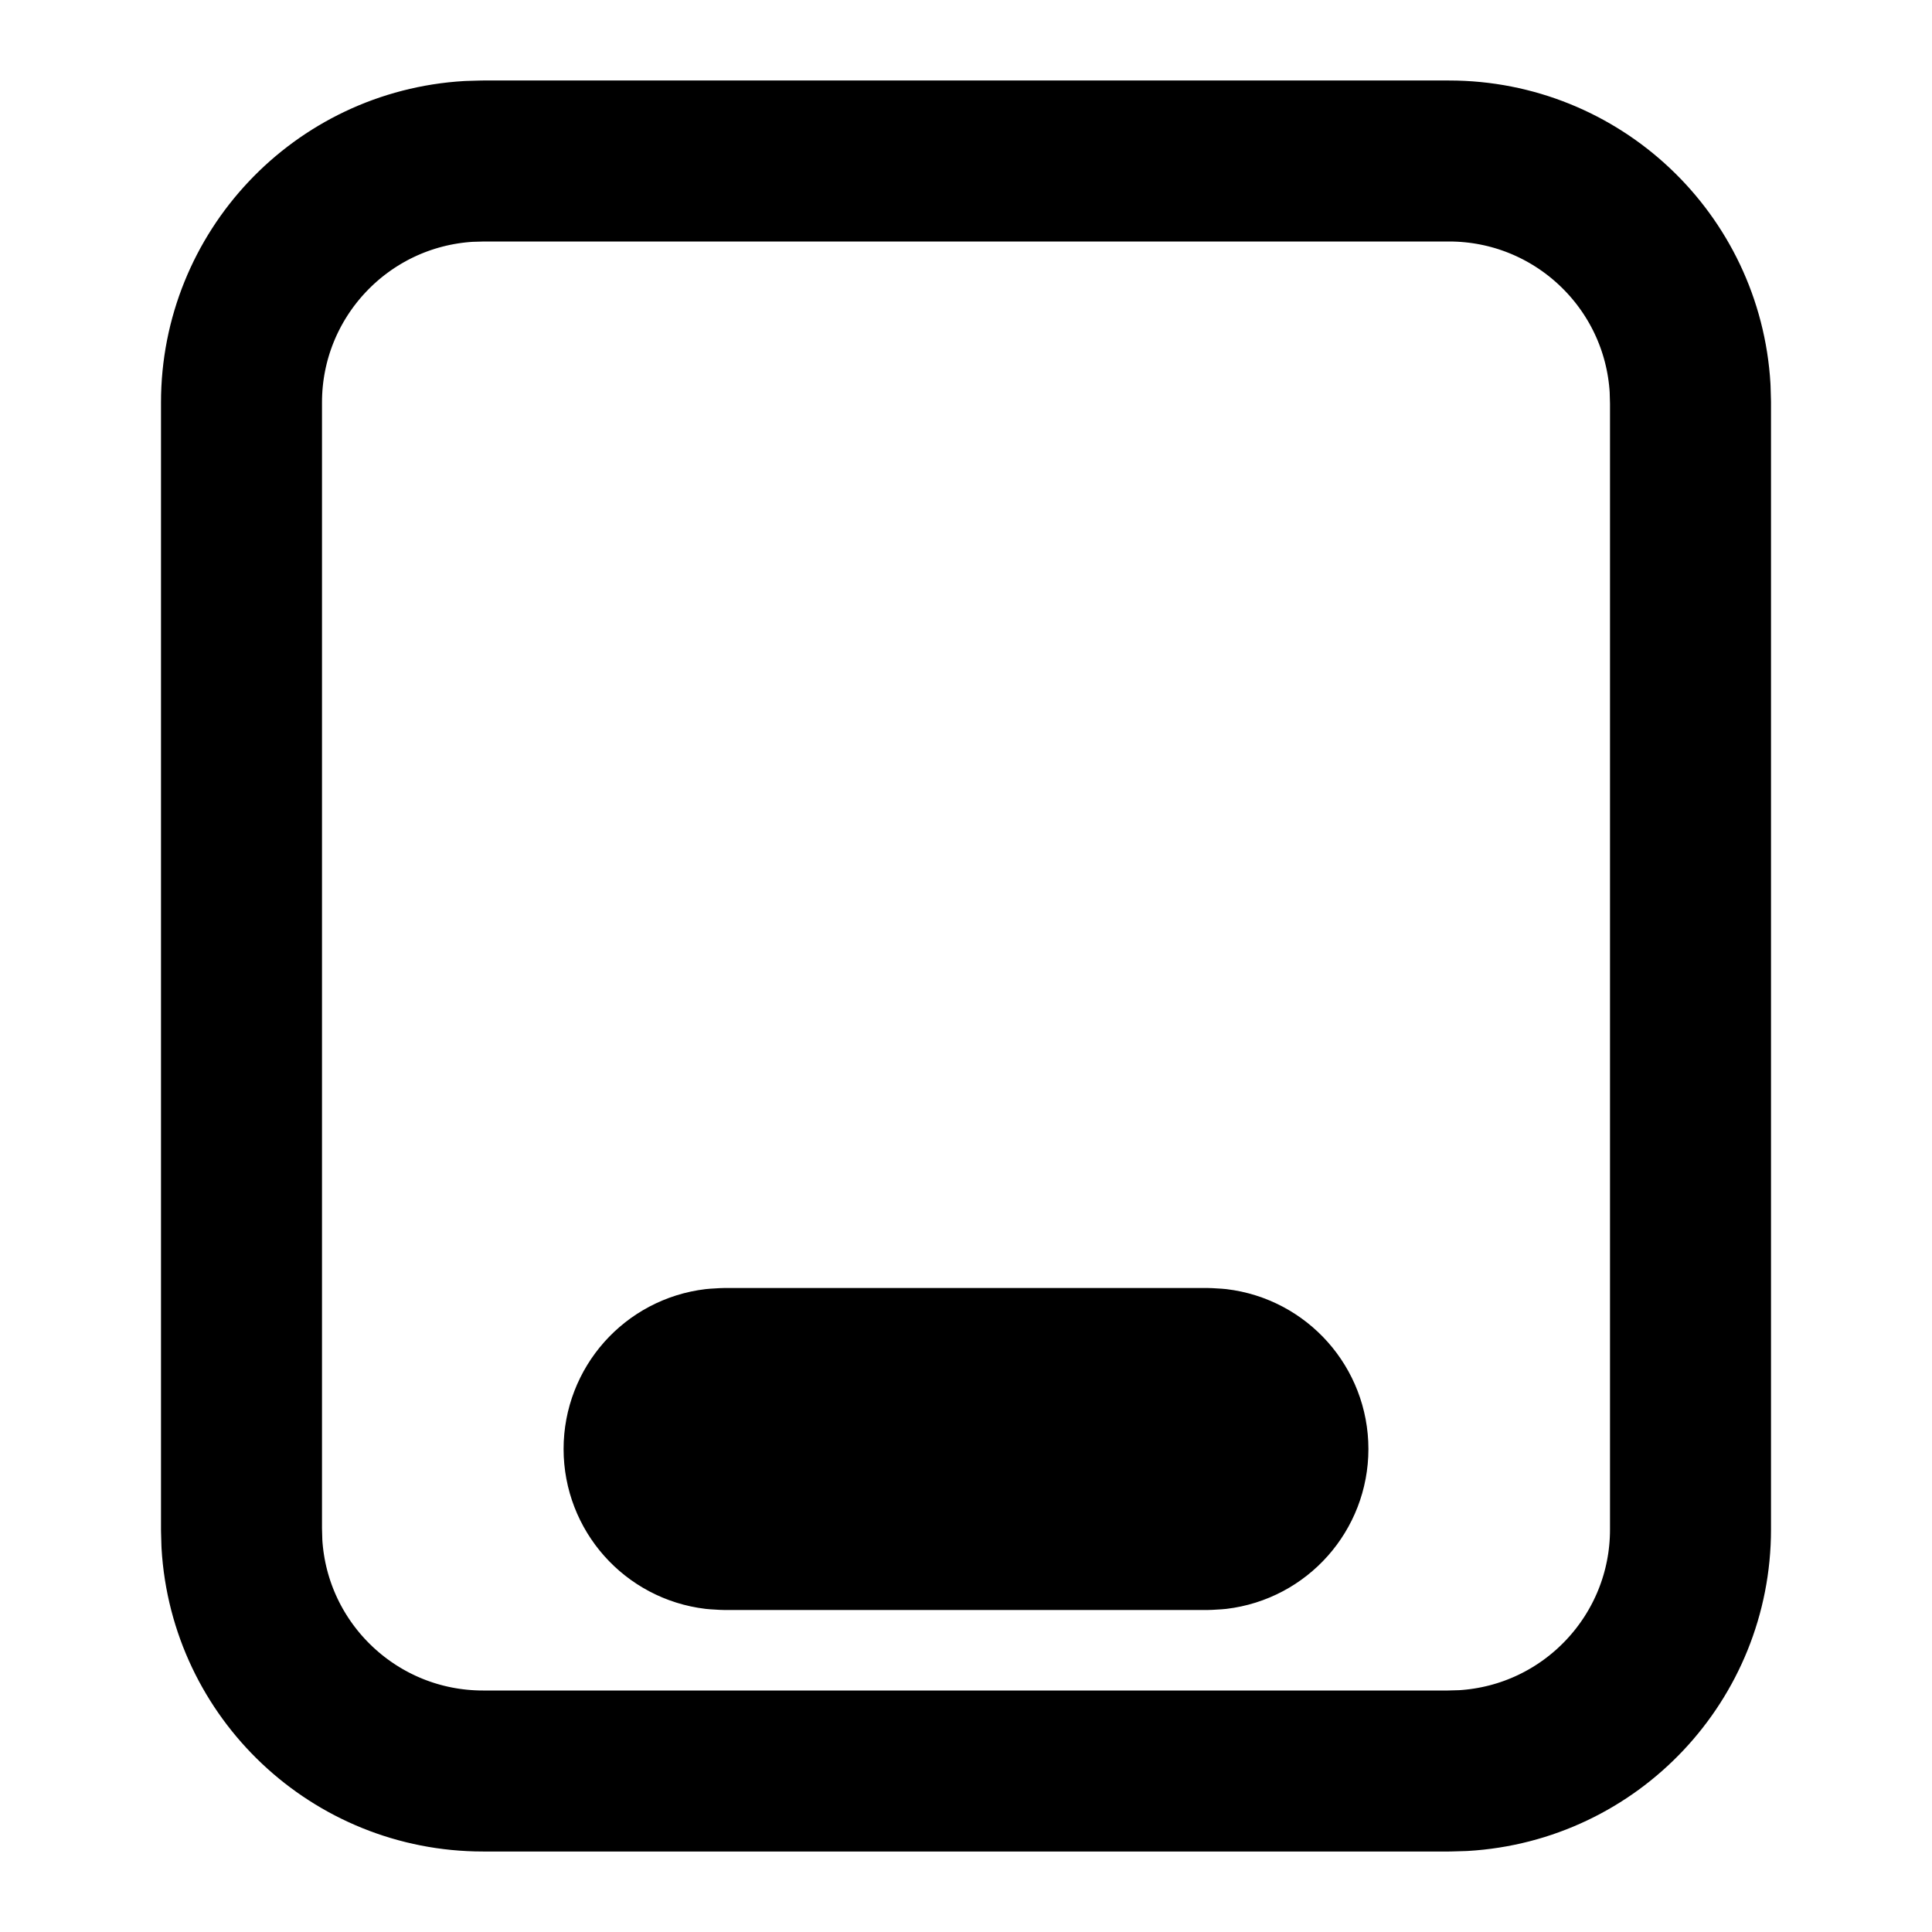
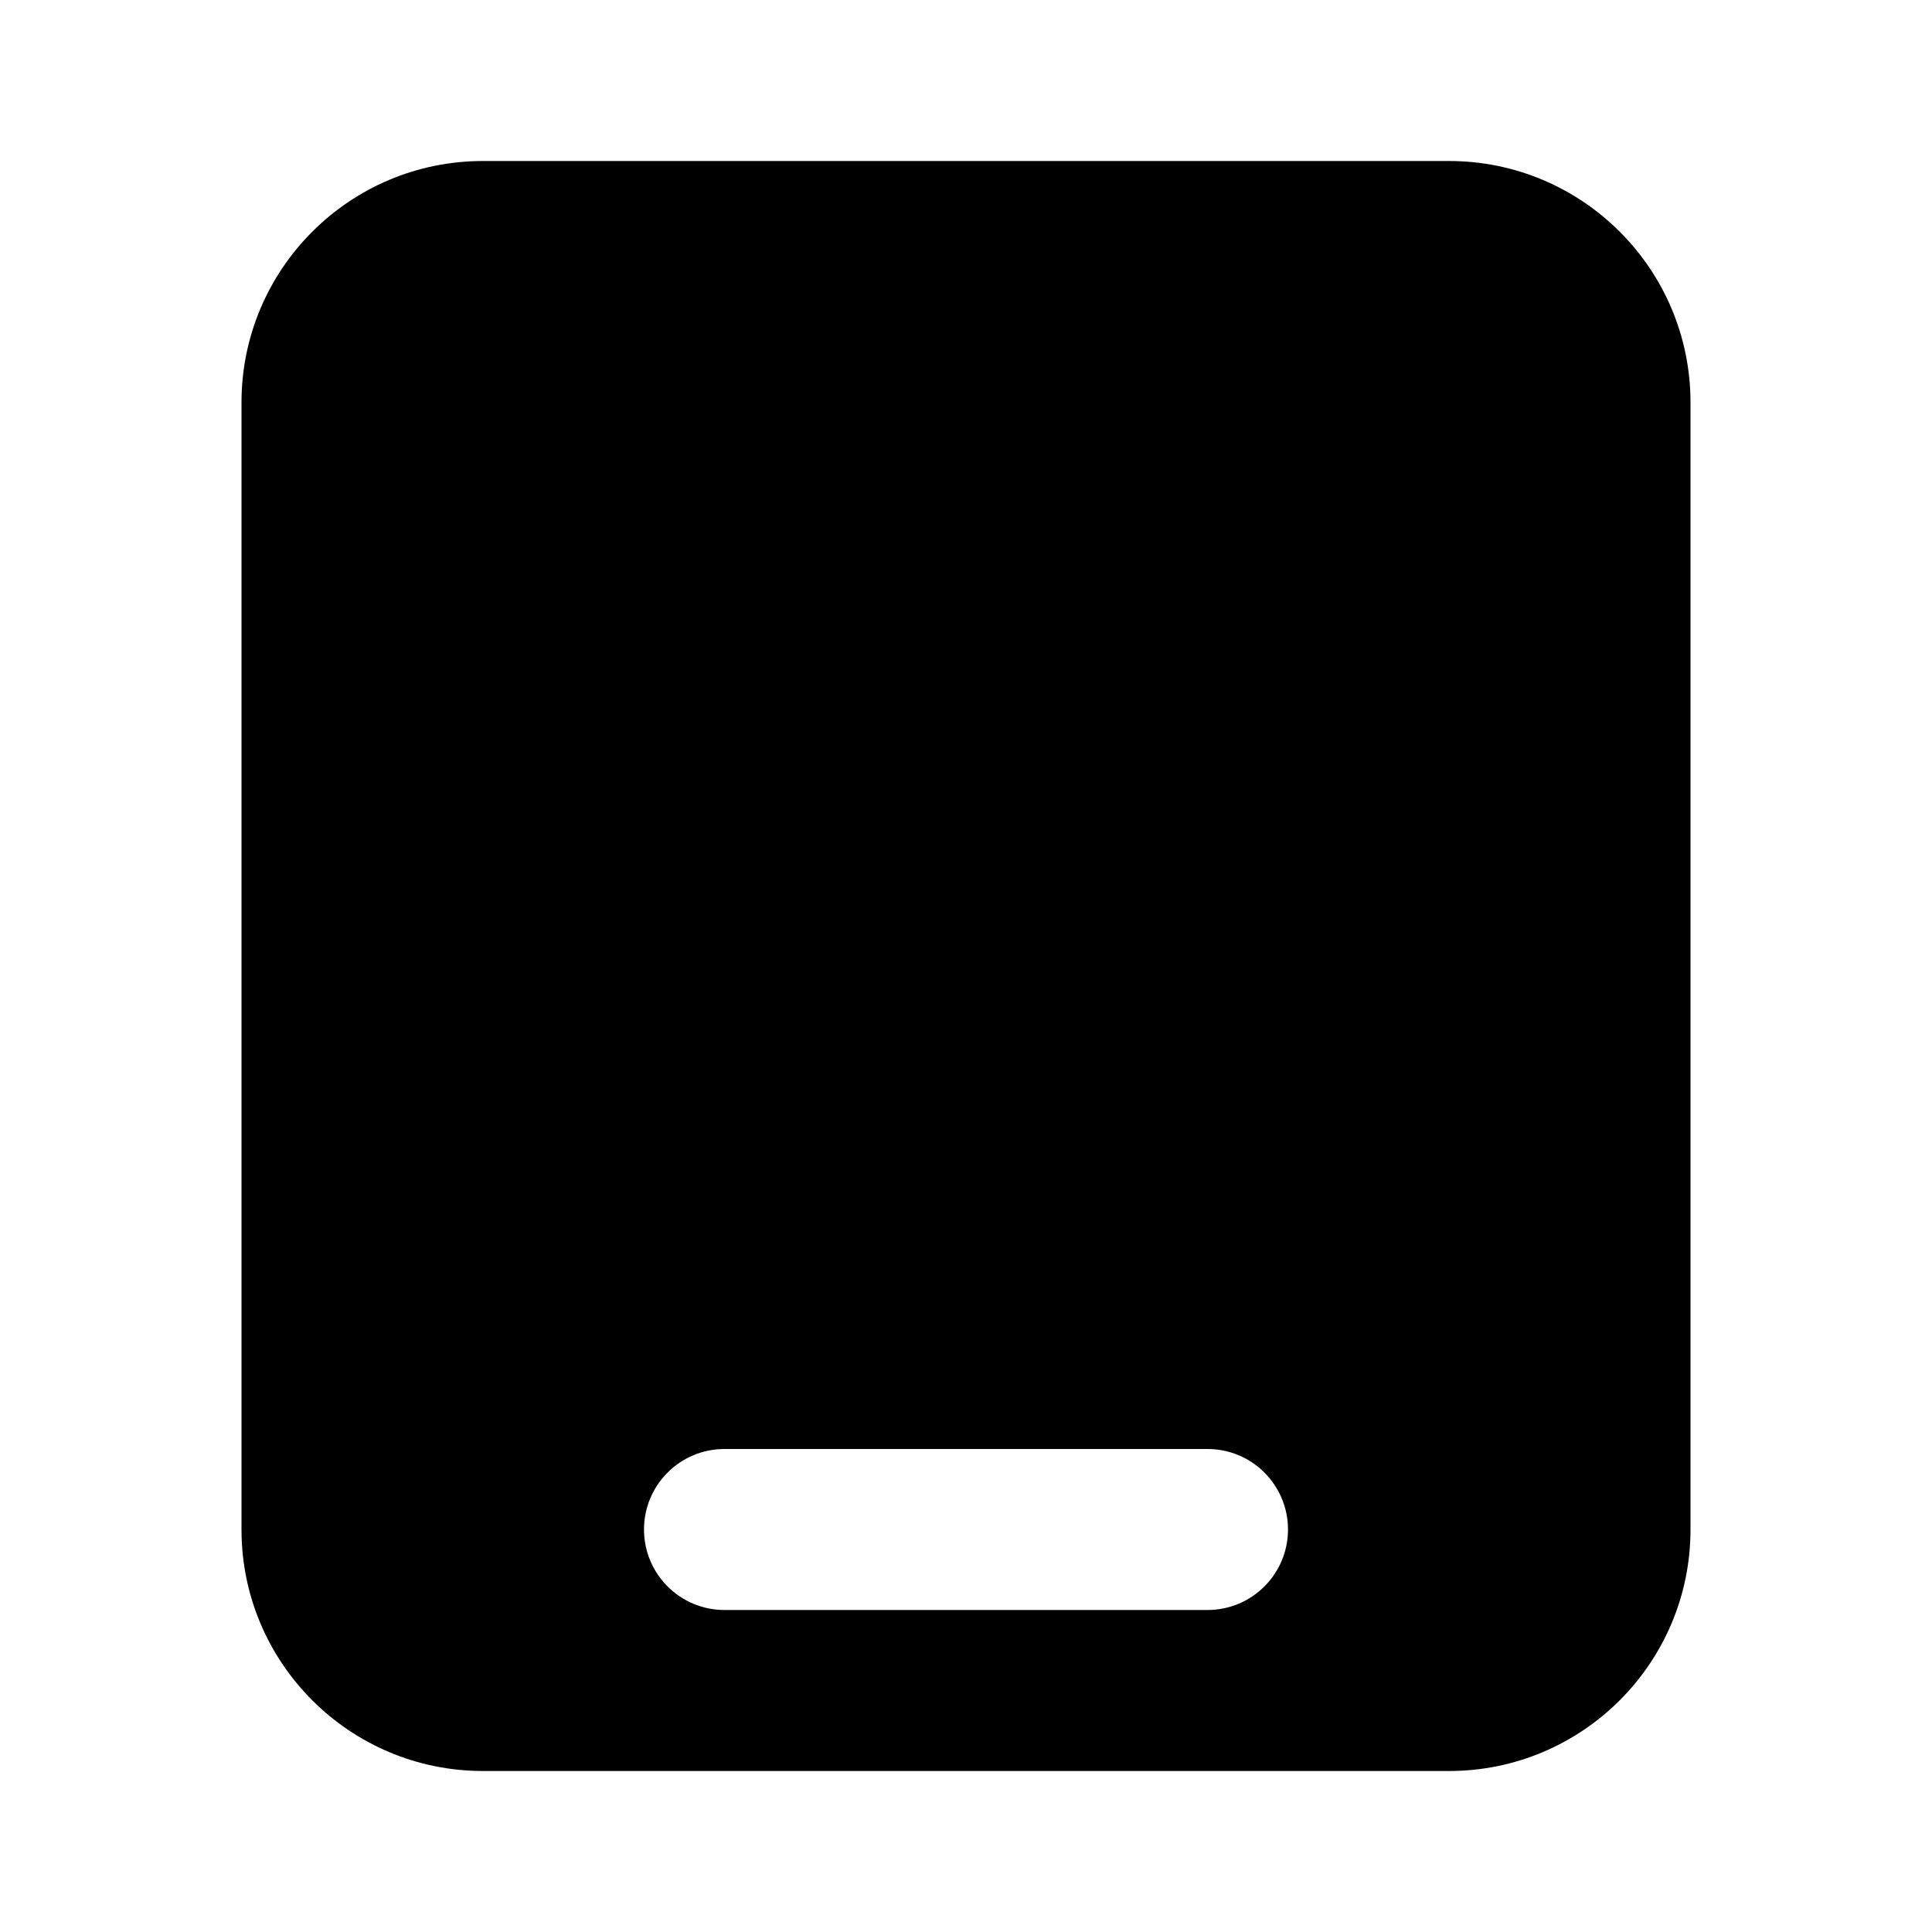
- <svg xmlns="http://www.w3.org/2000/svg" width="24" height="24" viewBox="0 0 24 24" fill="none" stroke="currentColor" stroke-width="2" stroke-linecap="round" stroke-linejoin="round" class="icon icon-tabler icons-tabler-outline icon-tabler-device-ipad">
+ <svg xmlns="http://www.w3.org/2000/svg" width="24" height="24" viewBox="0 0 24 24" fill="currentColor" class="icon icon-tabler icons-tabler-filled icon-tabler-device-ipad">
  <path stroke="none" d="M0 0h24v24H0z" fill="none" />
-   <path d="M18 2a3 3 0 0 1 2.995 2.824l.005 .176v14a3 3 0 0 1 -2.824 2.995l-.176 .005h-12a3 3 0 0 1 -2.995 -2.824l-.005 -.176v-14a3 3 0 0 1 2.824 -2.995l.176 -.005h12zm-3 15h-6l-.117 .007a1 1 0 0 0 0 1.986l.117 .007h6l.117 -.007a1 1 0 0 0 0 -1.986l-.117 -.007z" />
+   <path d="M18 2a3 3 0 0 1 3 3v14a3 3 0 0 1 -3 3h-12a3 3 0 0 1 -3 -3v-14a3 3 0 0 1 3 -3zm-3 16h-6a1 1 0 0 0 0 2h6a1 1 0 0 0 0 -2" />
</svg>
